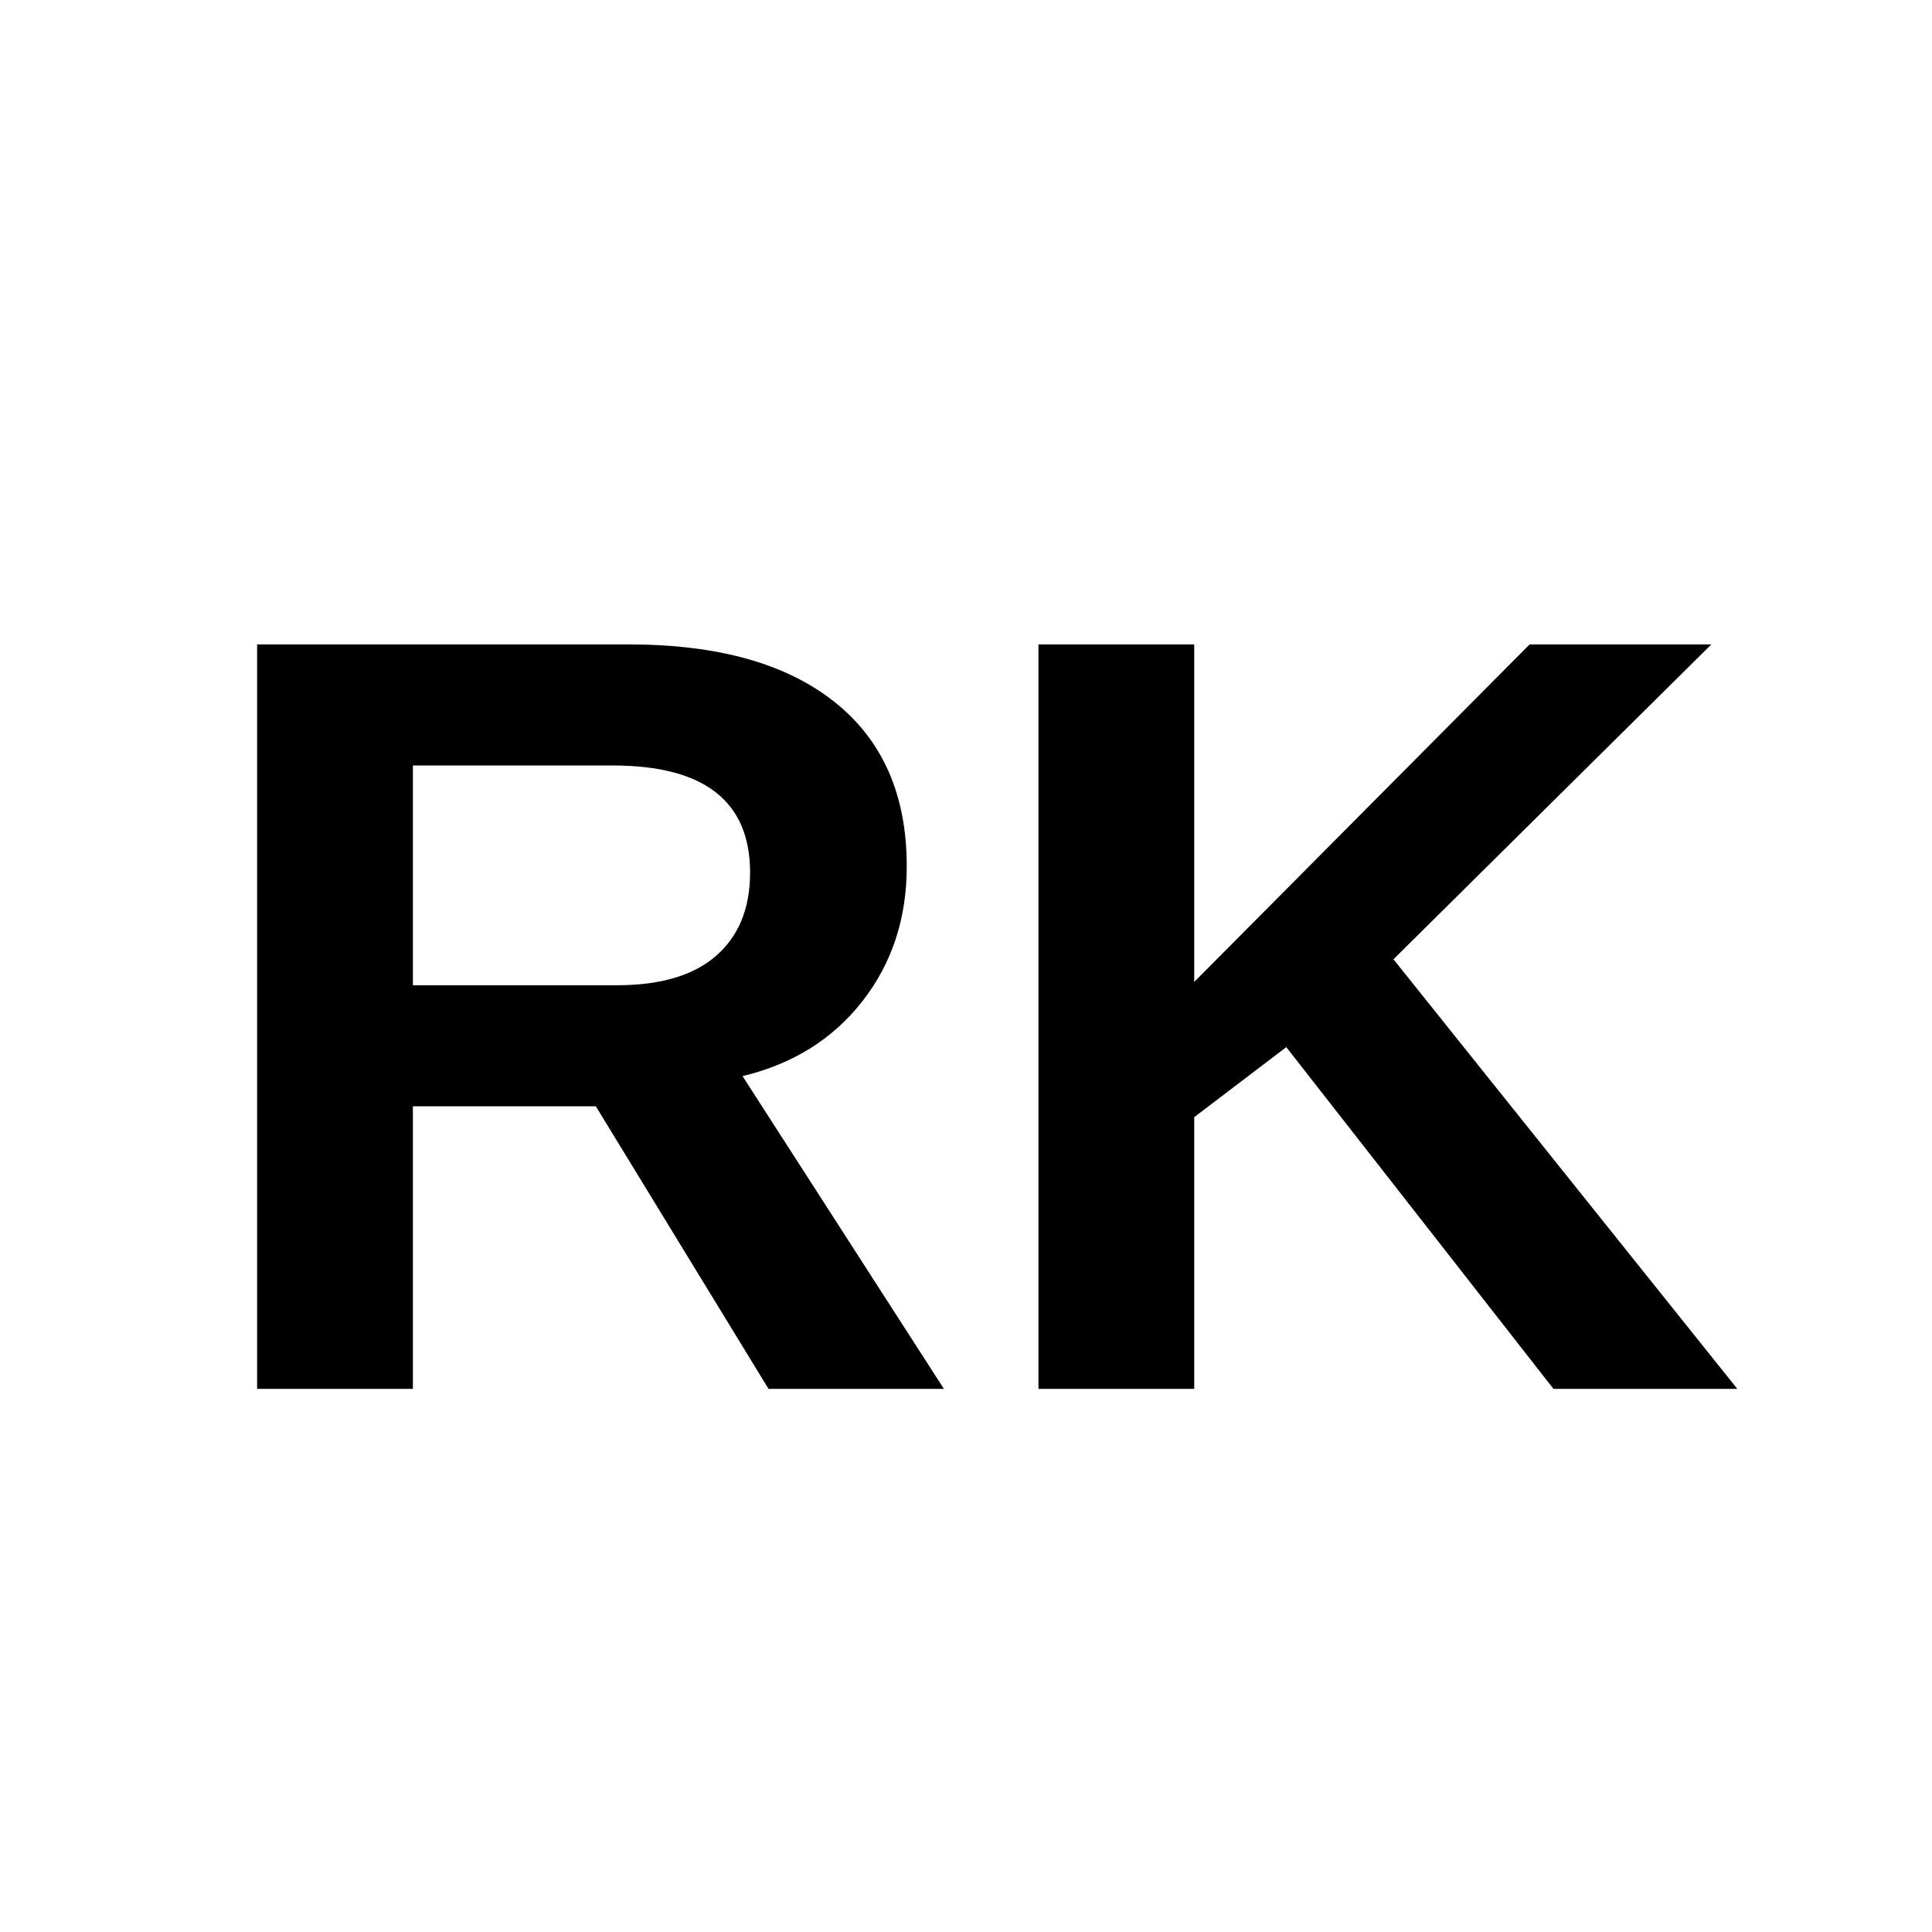
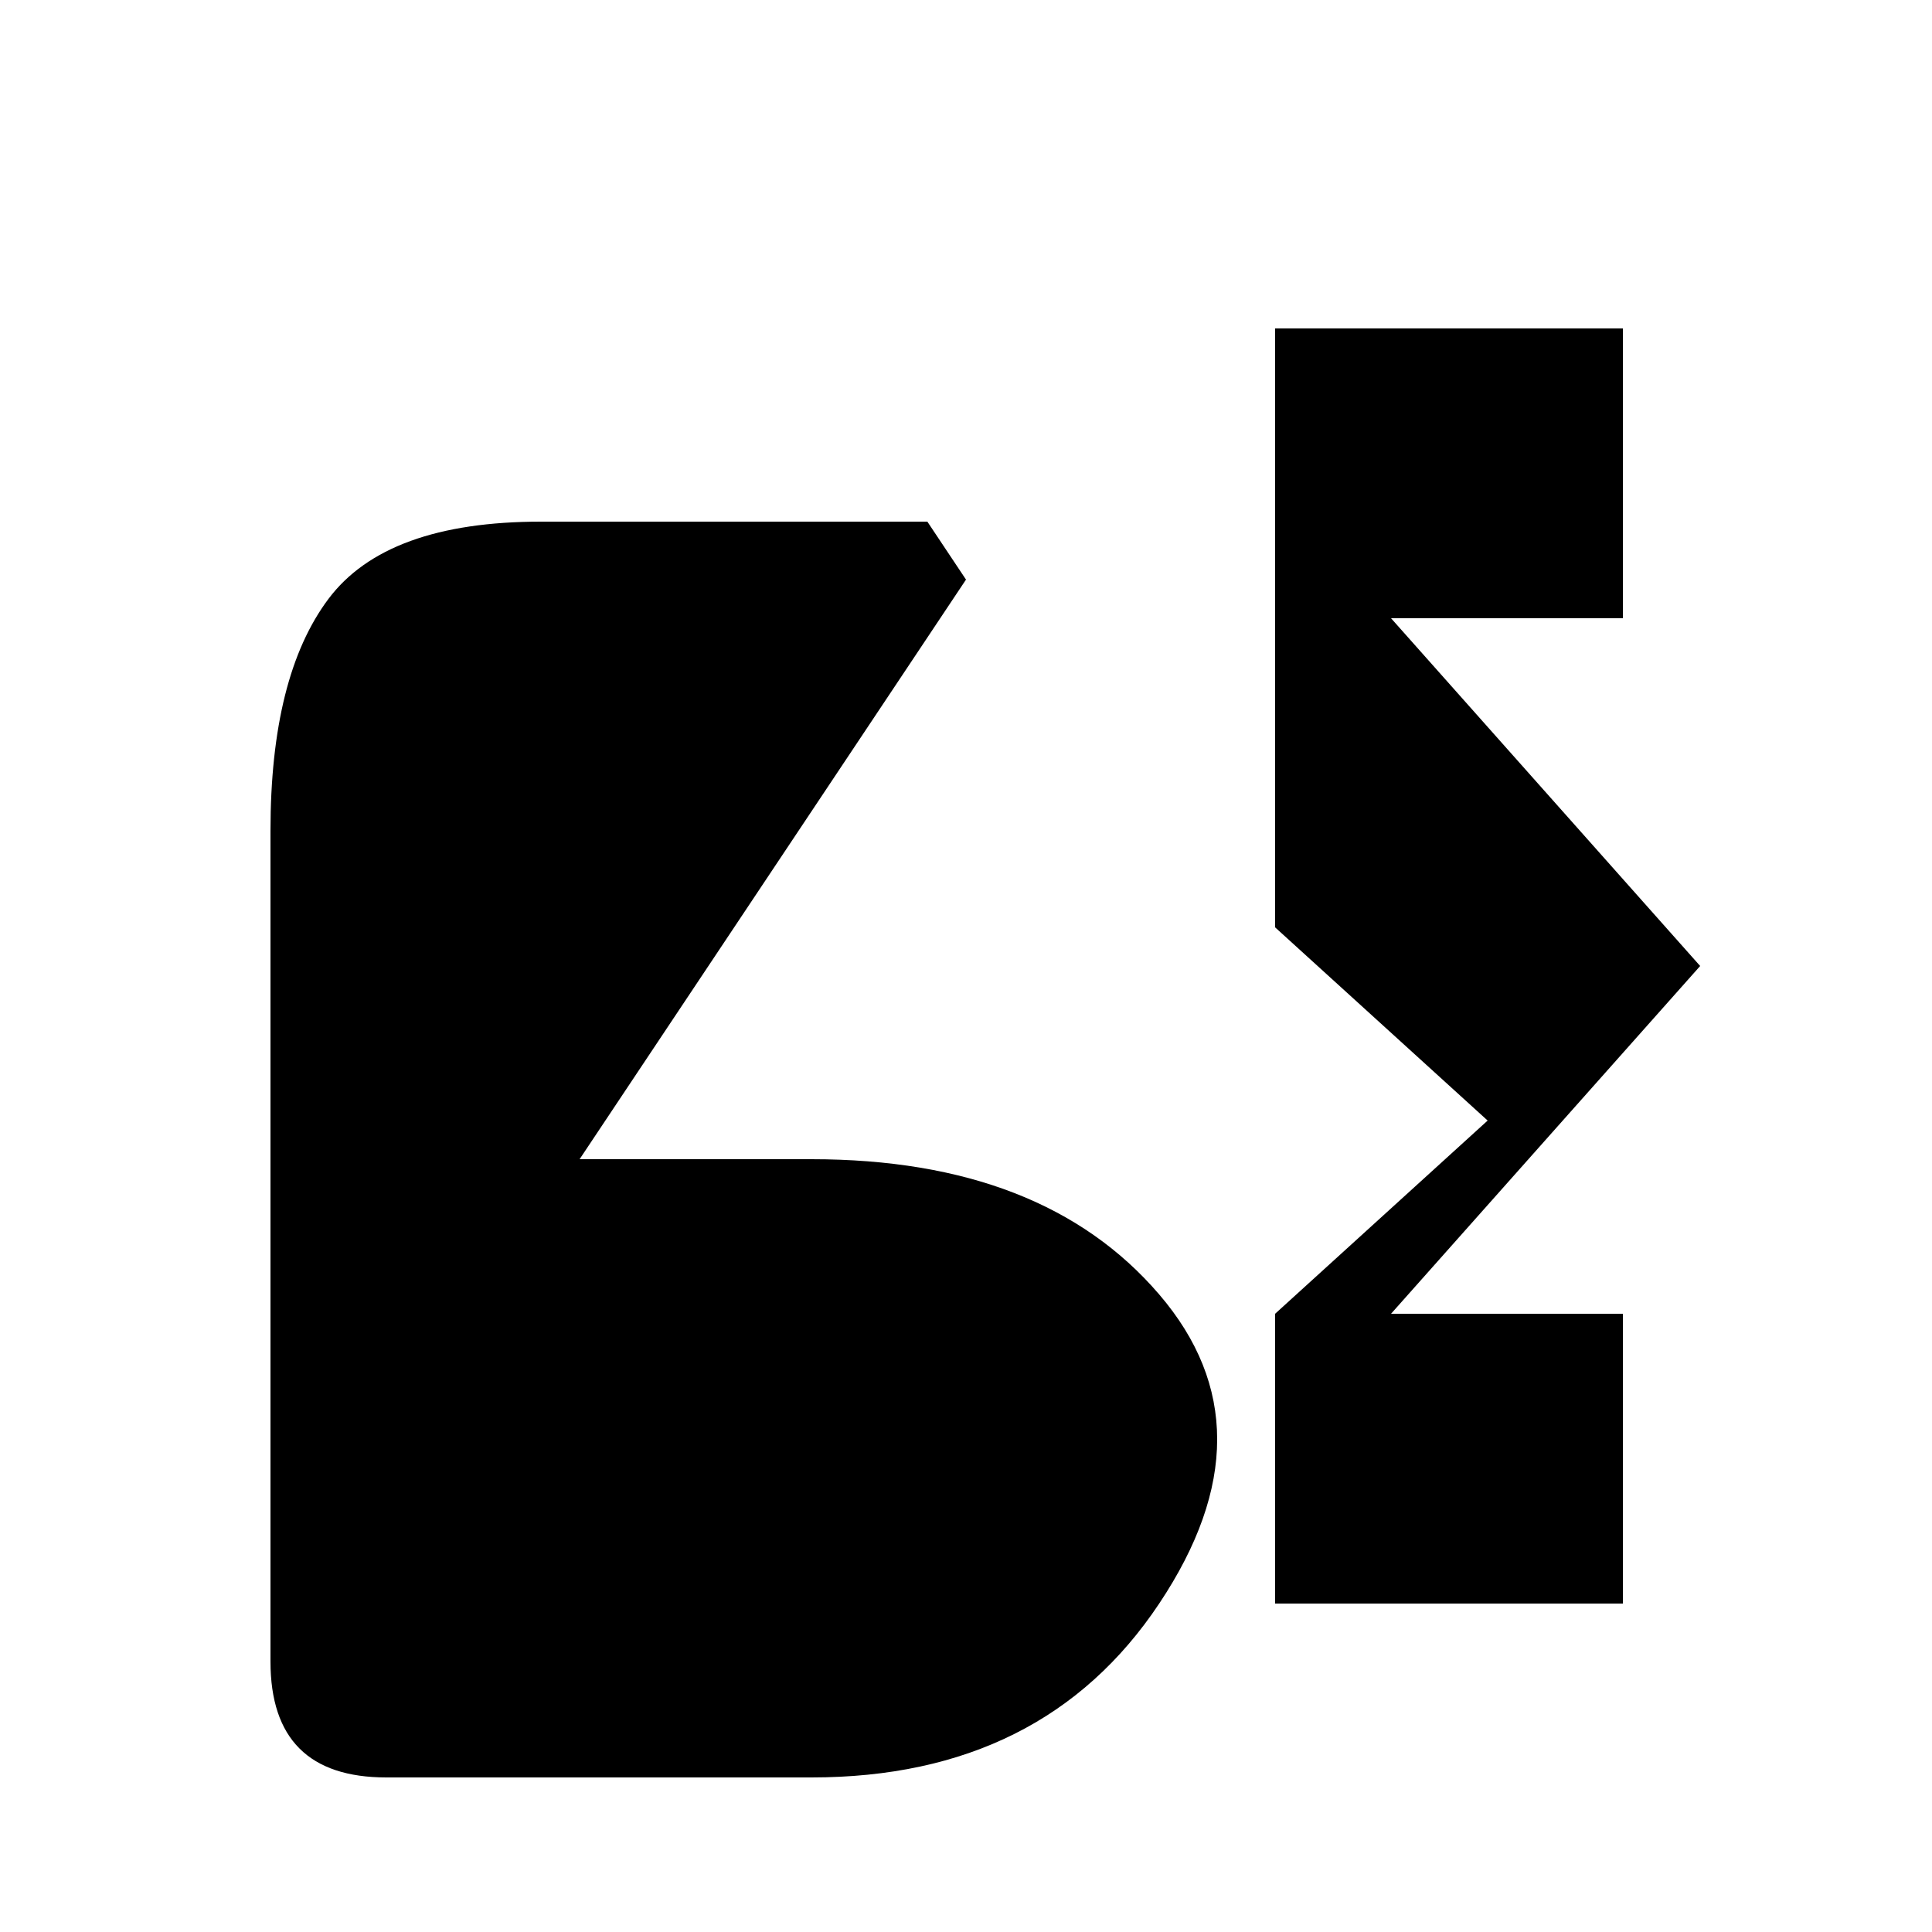
- <svg xmlns="http://www.w3.org/2000/svg" viewBox="0 0 100 100">
-   <rect width="100" height="100" fill="transparent" />
+ <svg xmlns="http://www.w3.org/2000/svg" viewBox="0 0 200 200" width="200" height="200">
+   <rect width="200" height="200" fill="transparent" />
  <g fill="#000000">
-     <text x="50%" y="56%" font-family="Raleway, Arial, Helvetica, sans-serif" font-weight="700" font-size="56" text-anchor="middle" dominant-baseline="middle">RK</text>
+     <path d="M28 28 L28 172 Q28 184 40 184 L84 184 Q108 184 120 166 Q132 148 120 134 Q108 120 84 120 L60 120 L100 60 L96 54 L56 54 Q40 54 34 62 Q28 70 28 86 Z" />
+     <path d="M132 34 L168 34 L168 64 L144 64 L176 100 L144 136 L168 136 L168 166 L132 166 L132 136 L154 116 L132 96 Z" />
  </g>
</svg>
